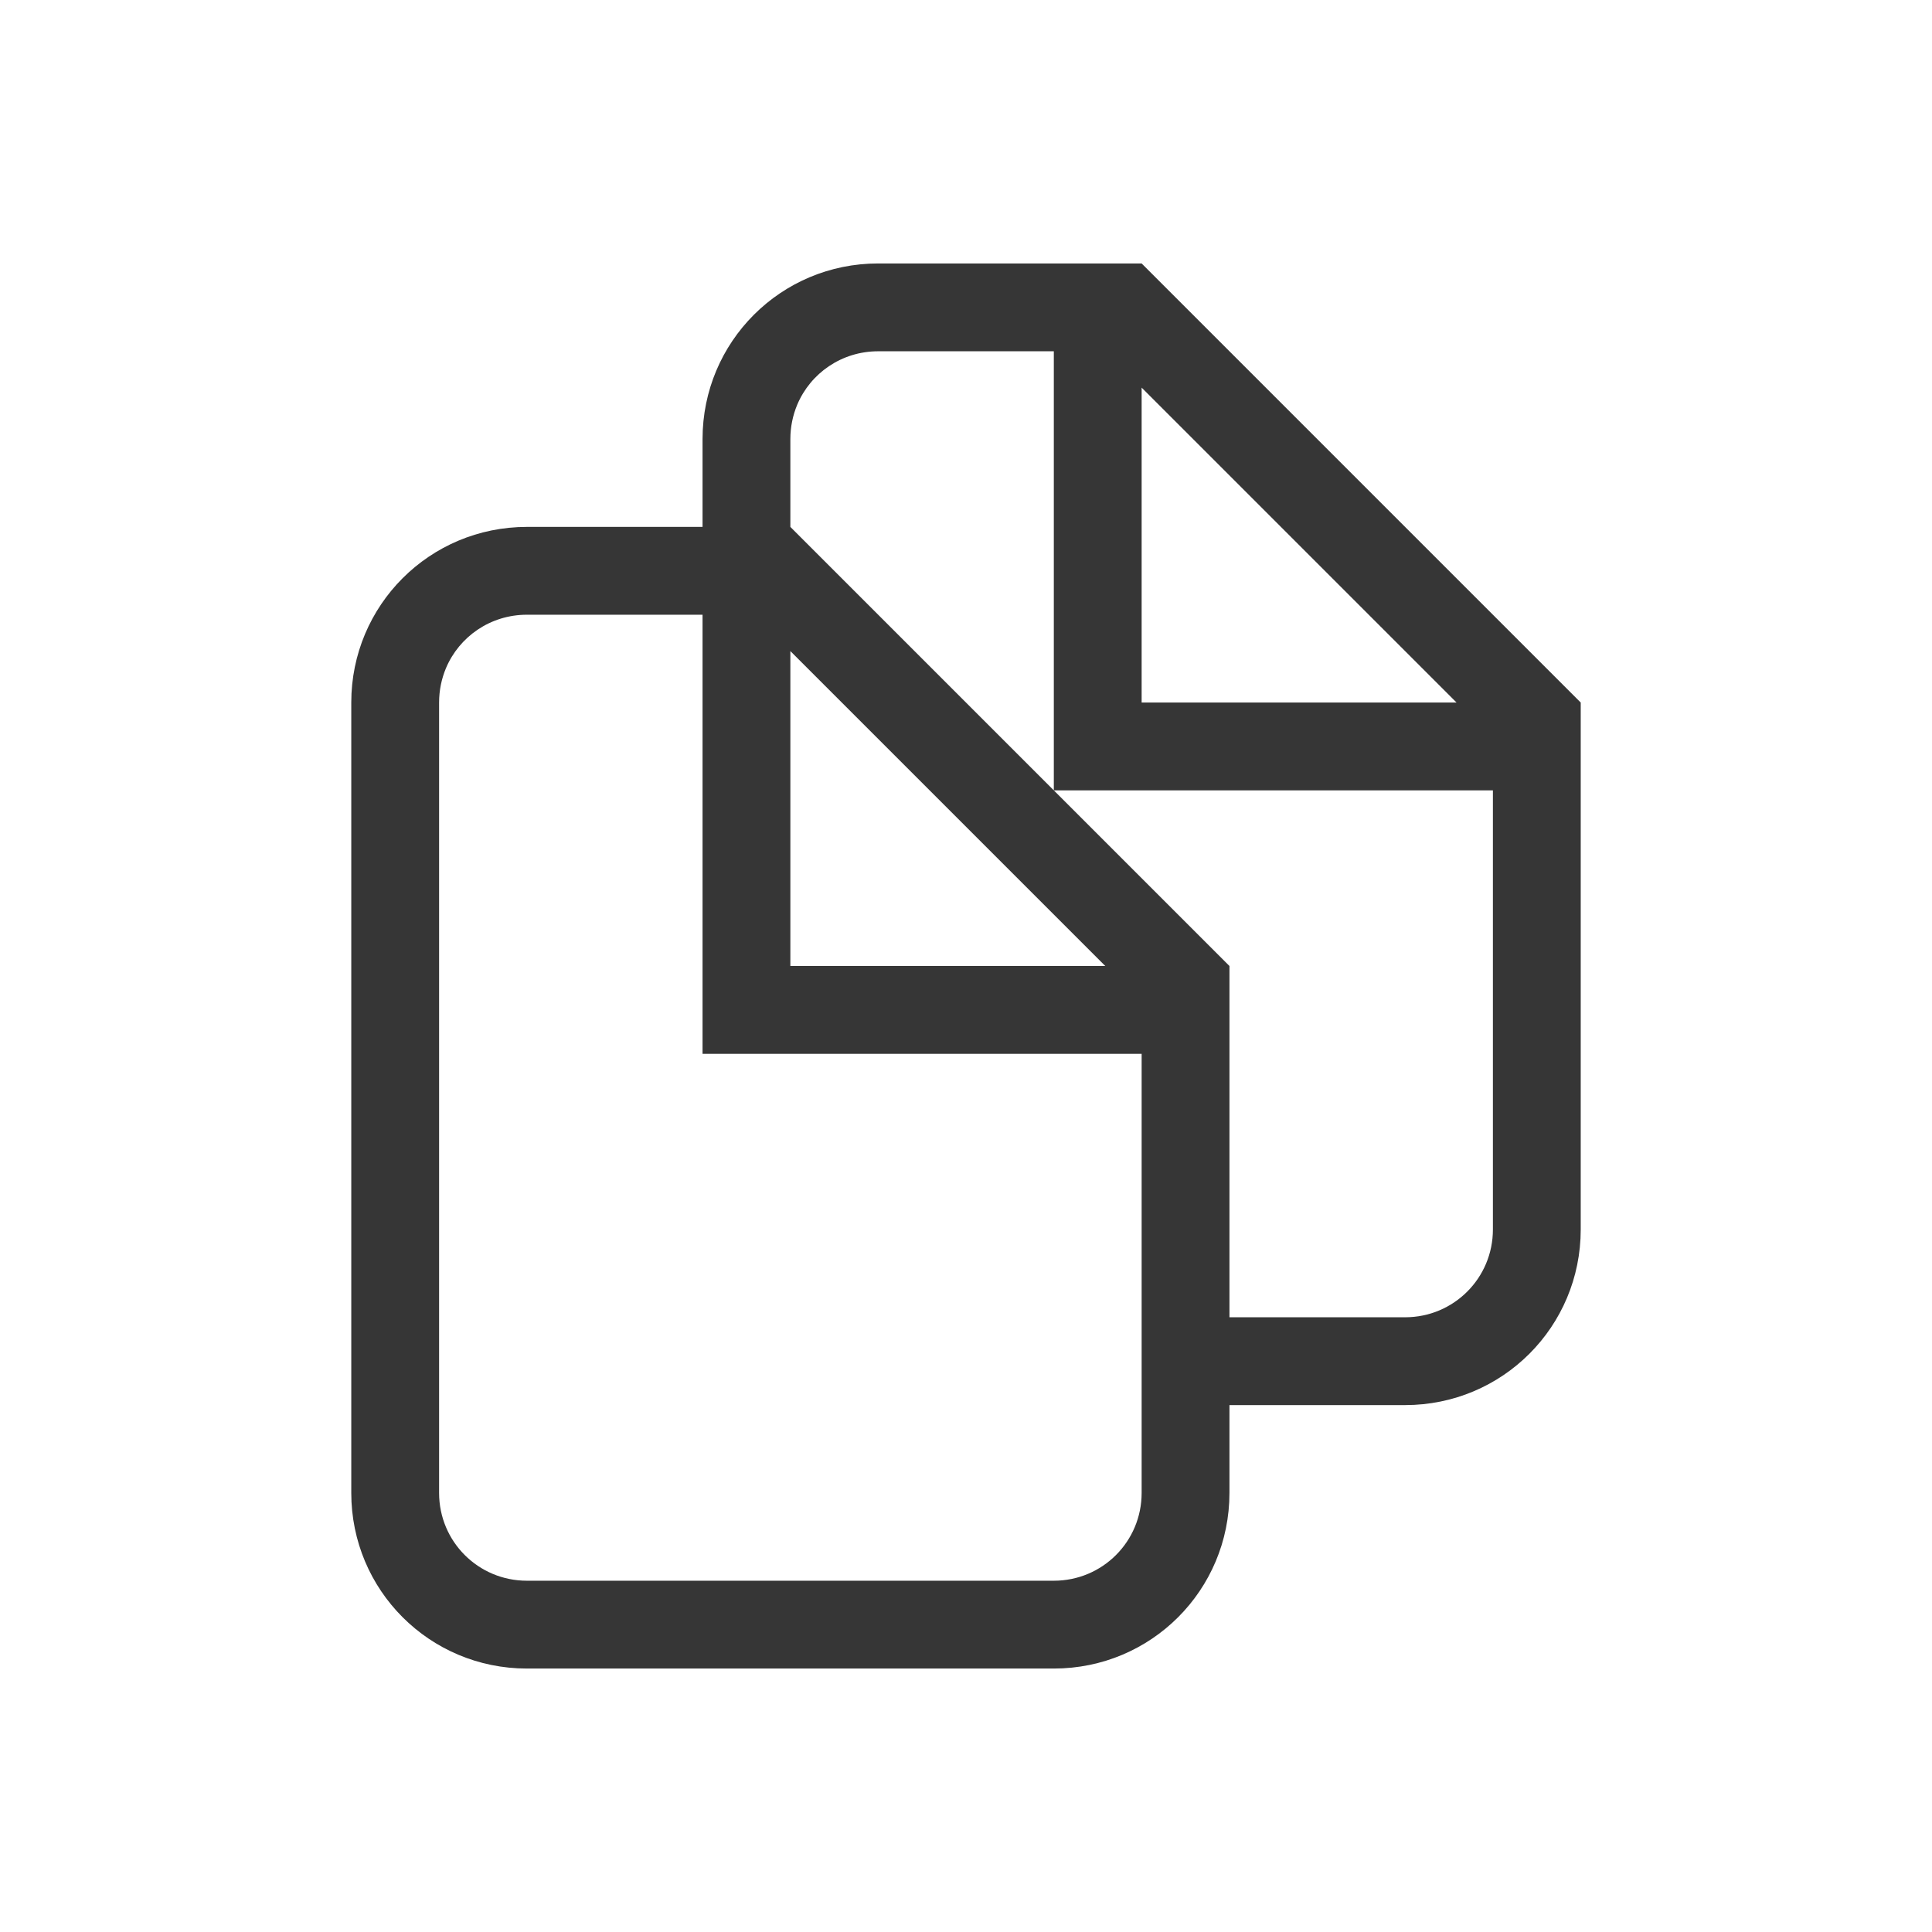
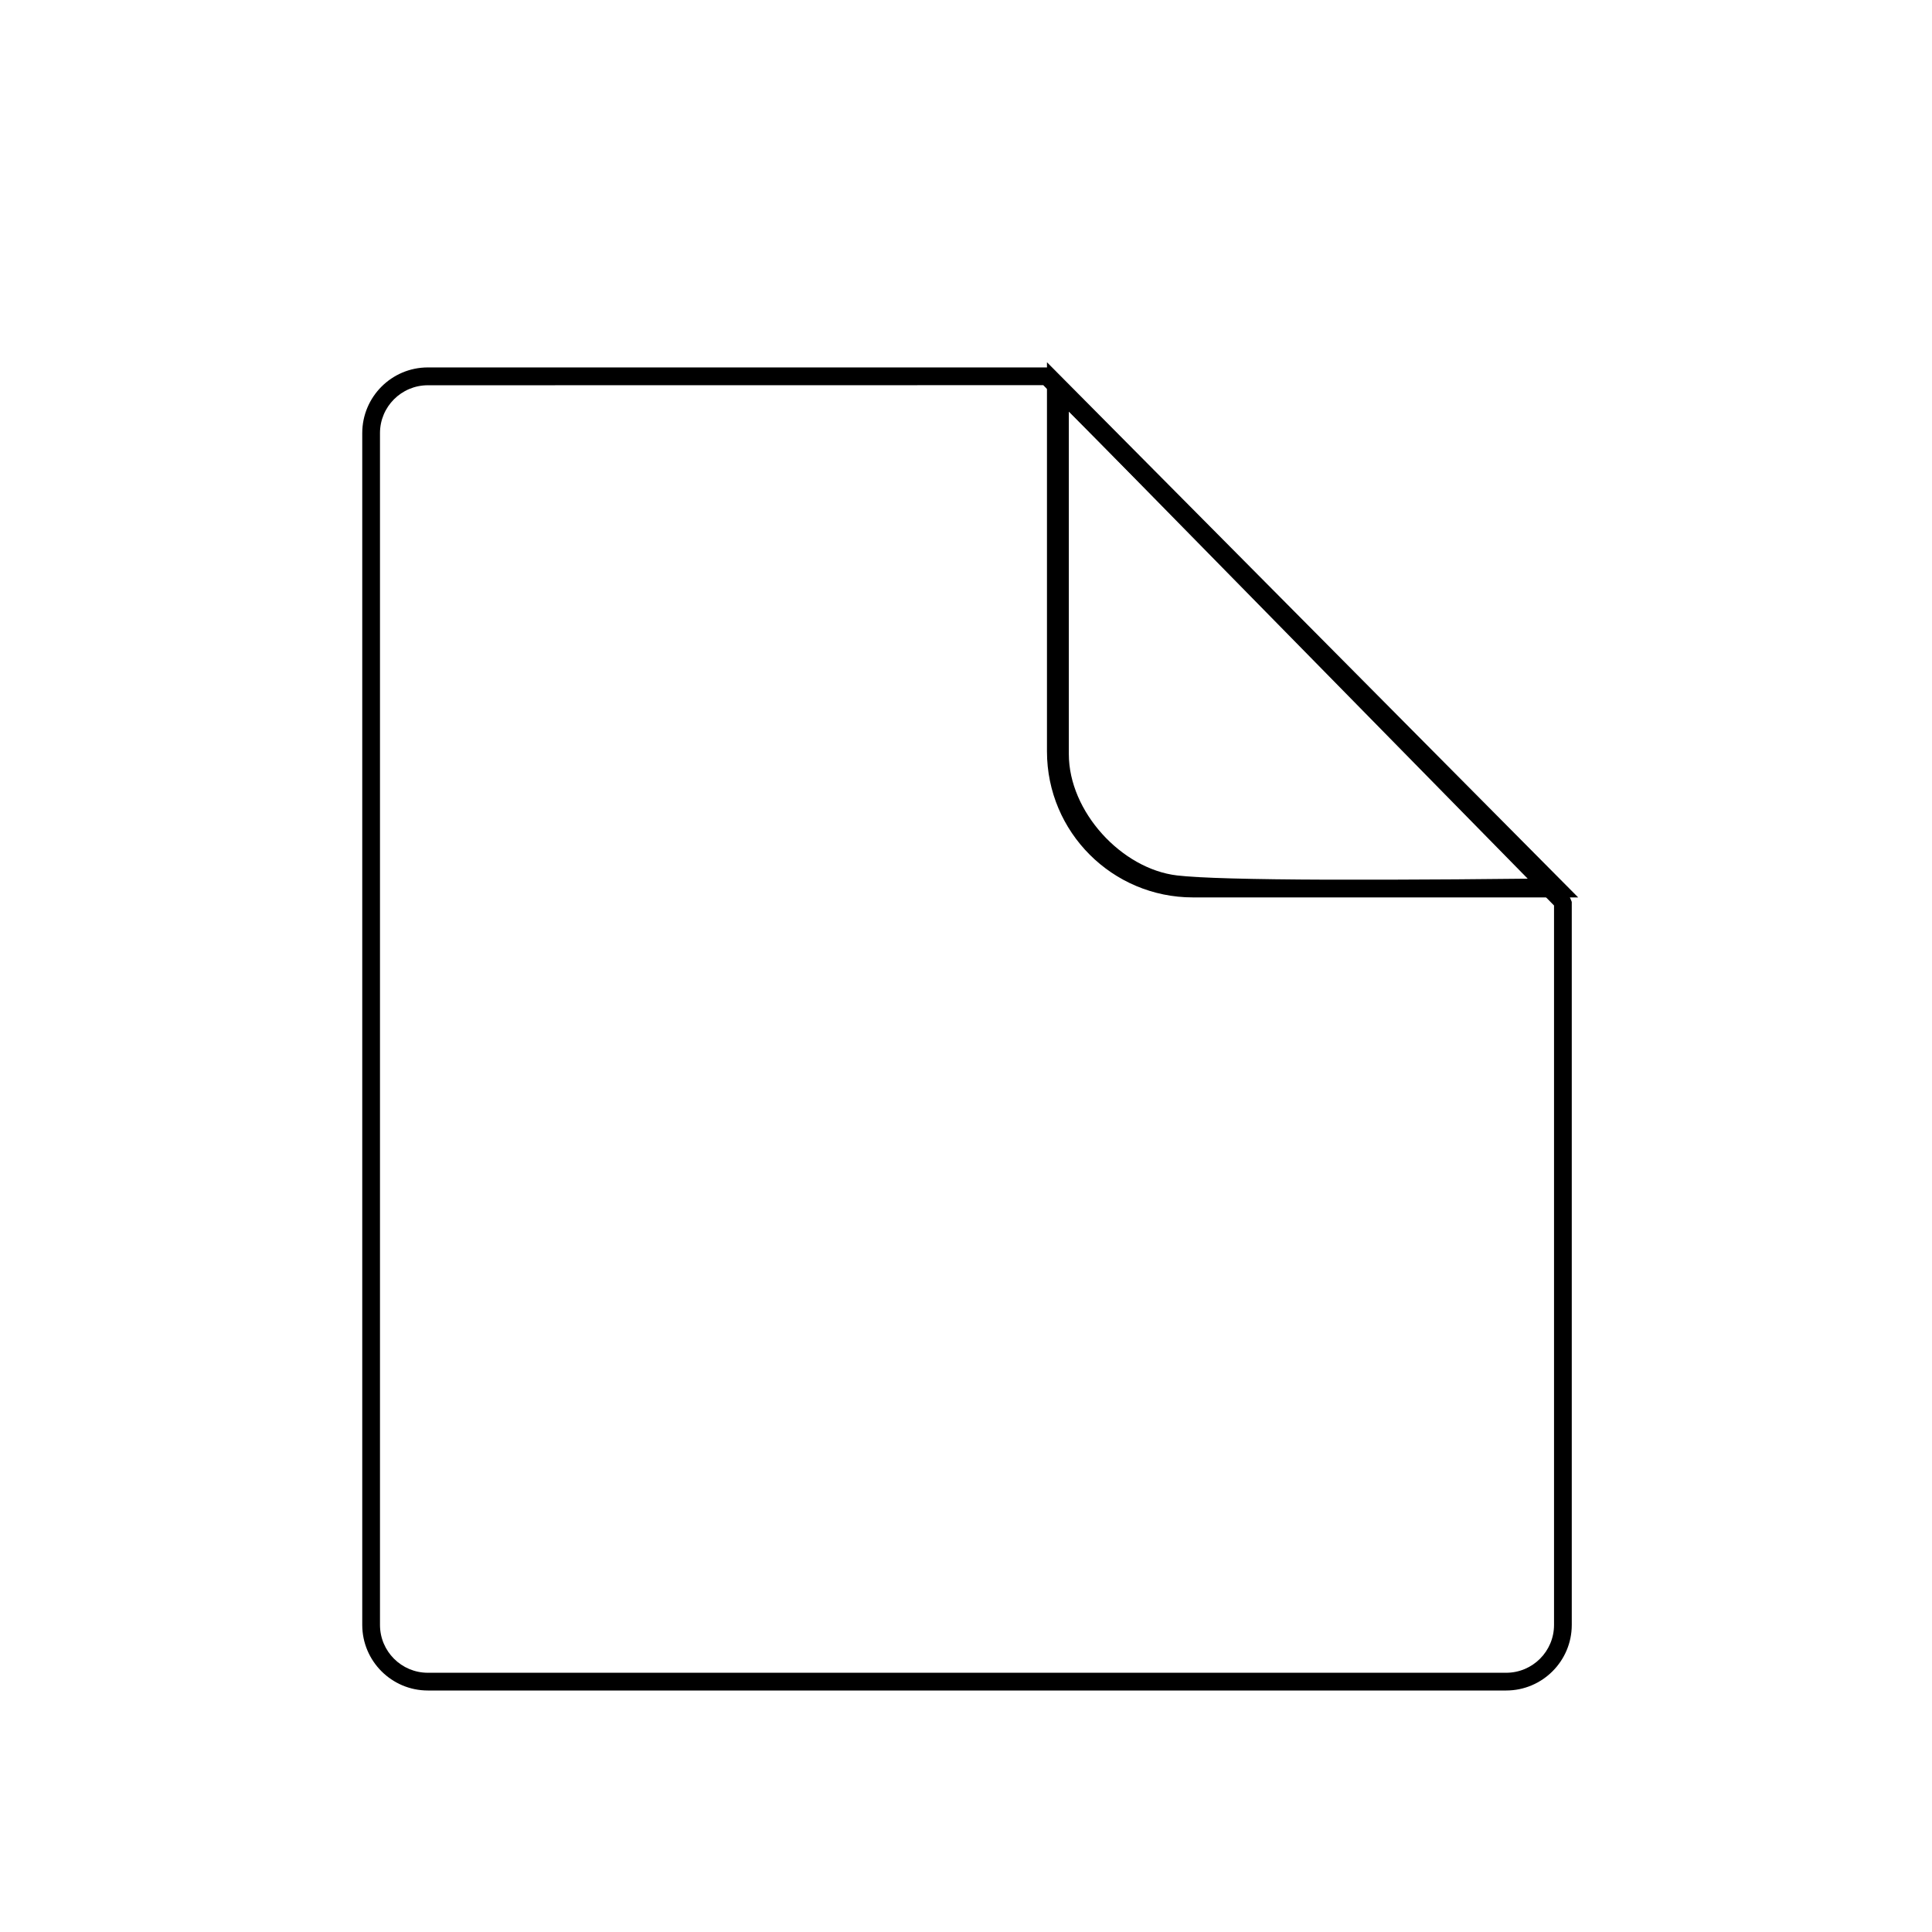
- <svg xmlns="http://www.w3.org/2000/svg" width="22" height="22" version="1.1">
-   <defs>
-     <style id="current-color-scheme" type="text/css">.ColorScheme-Text { color:#363636; }</style>
-   </defs>
-   <path class="ColorScheme-Text" d="m10 3c-1.108 0-2 0.892-2 2v1h-2c-1.108 0-2 0.892-2 2v9c0 1.108 0.892 2 2 2h6c1.108 0 2-0.892 2-2v-1h2c1.108 0 2-0.892 2-2v-6l-5-5h-1zm0 1h2v5h5v5c0 0.554-0.446 1-1 1h-2v-4l-5-5v-1c0-0.139 0.028-0.271 0.078-0.391 0.151-0.359 0.506-0.609 0.922-0.609zm3 0.414 3.586 3.586h-3.586zm-7 2.586h2v5h5v5c0 0.554-0.446 1-1 1h-6c-0.554 0-1-0.446-1-1v-9c0-0.139 0.028-0.271 0.078-0.391 0.151-0.359 0.506-0.609 0.922-0.609zm3 0.414 3.586 3.586h-3.586z" fill="currentColor" />
+ <svg xmlns="http://www.w3.org/2000/svg" width="22px" height="22px" viewBox="0 0 22 22" version="1.1">
+   <g id="页面-1" stroke="none" stroke-width="1" fill="none" fill-rule="evenodd">
+     <g id="folder-txt">
+       <rect id="矩形" x="0" y="0" width="22" height="22" rx="1" />
+       <g id="编组-13" transform="translate(4.125, 4.125)" fill="#000000" fill-rule="nonzero">
+         <path d="M7.869,0.089 L7.797,0.059 L0.747,0.059 C0.335,0.059 -5.87724314e-15,0.394 -5.87724314e-15,0.807 L-5.87724314e-15,14.378 C-5.87724314e-15,14.79 0.335,15.125 0.747,15.125 L13.026,15.125 C13.438,15.125 13.773,14.79 13.773,14.378 L13.773,6.145 L13.744,6.074 L7.869,0.089 Z M7.755,0.261 L13.571,6.186 L13.571,14.378 C13.571,14.679 13.327,14.923 13.026,14.923 L0.747,14.923 C0.446,14.923 0.202,14.679 0.202,14.378 L0.202,0.807 C0.202,0.506 0.446,0.262 0.747,0.262 L7.755,0.261 Z" id="路径" />
+         <path d="M7.797,-3.35842465e-15 L13.846,6.094 L9.459,6.094 C8.541,6.094 7.797,5.35 7.797,4.432 L7.797,-3.35842465e-15 Z M8.046,0.562 L8.046,4.463 C8.046,5.116 8.646,5.77 9.28,5.844 C9.53,5.873 10.105,5.889 11.004,5.892 L11.679,5.892 C12.164,5.891 12.717,5.887 13.34,5.88 L8.046,0.562 Z" id="形状结合" />
+       </g>
+     </g>
+   </g>
</svg>
